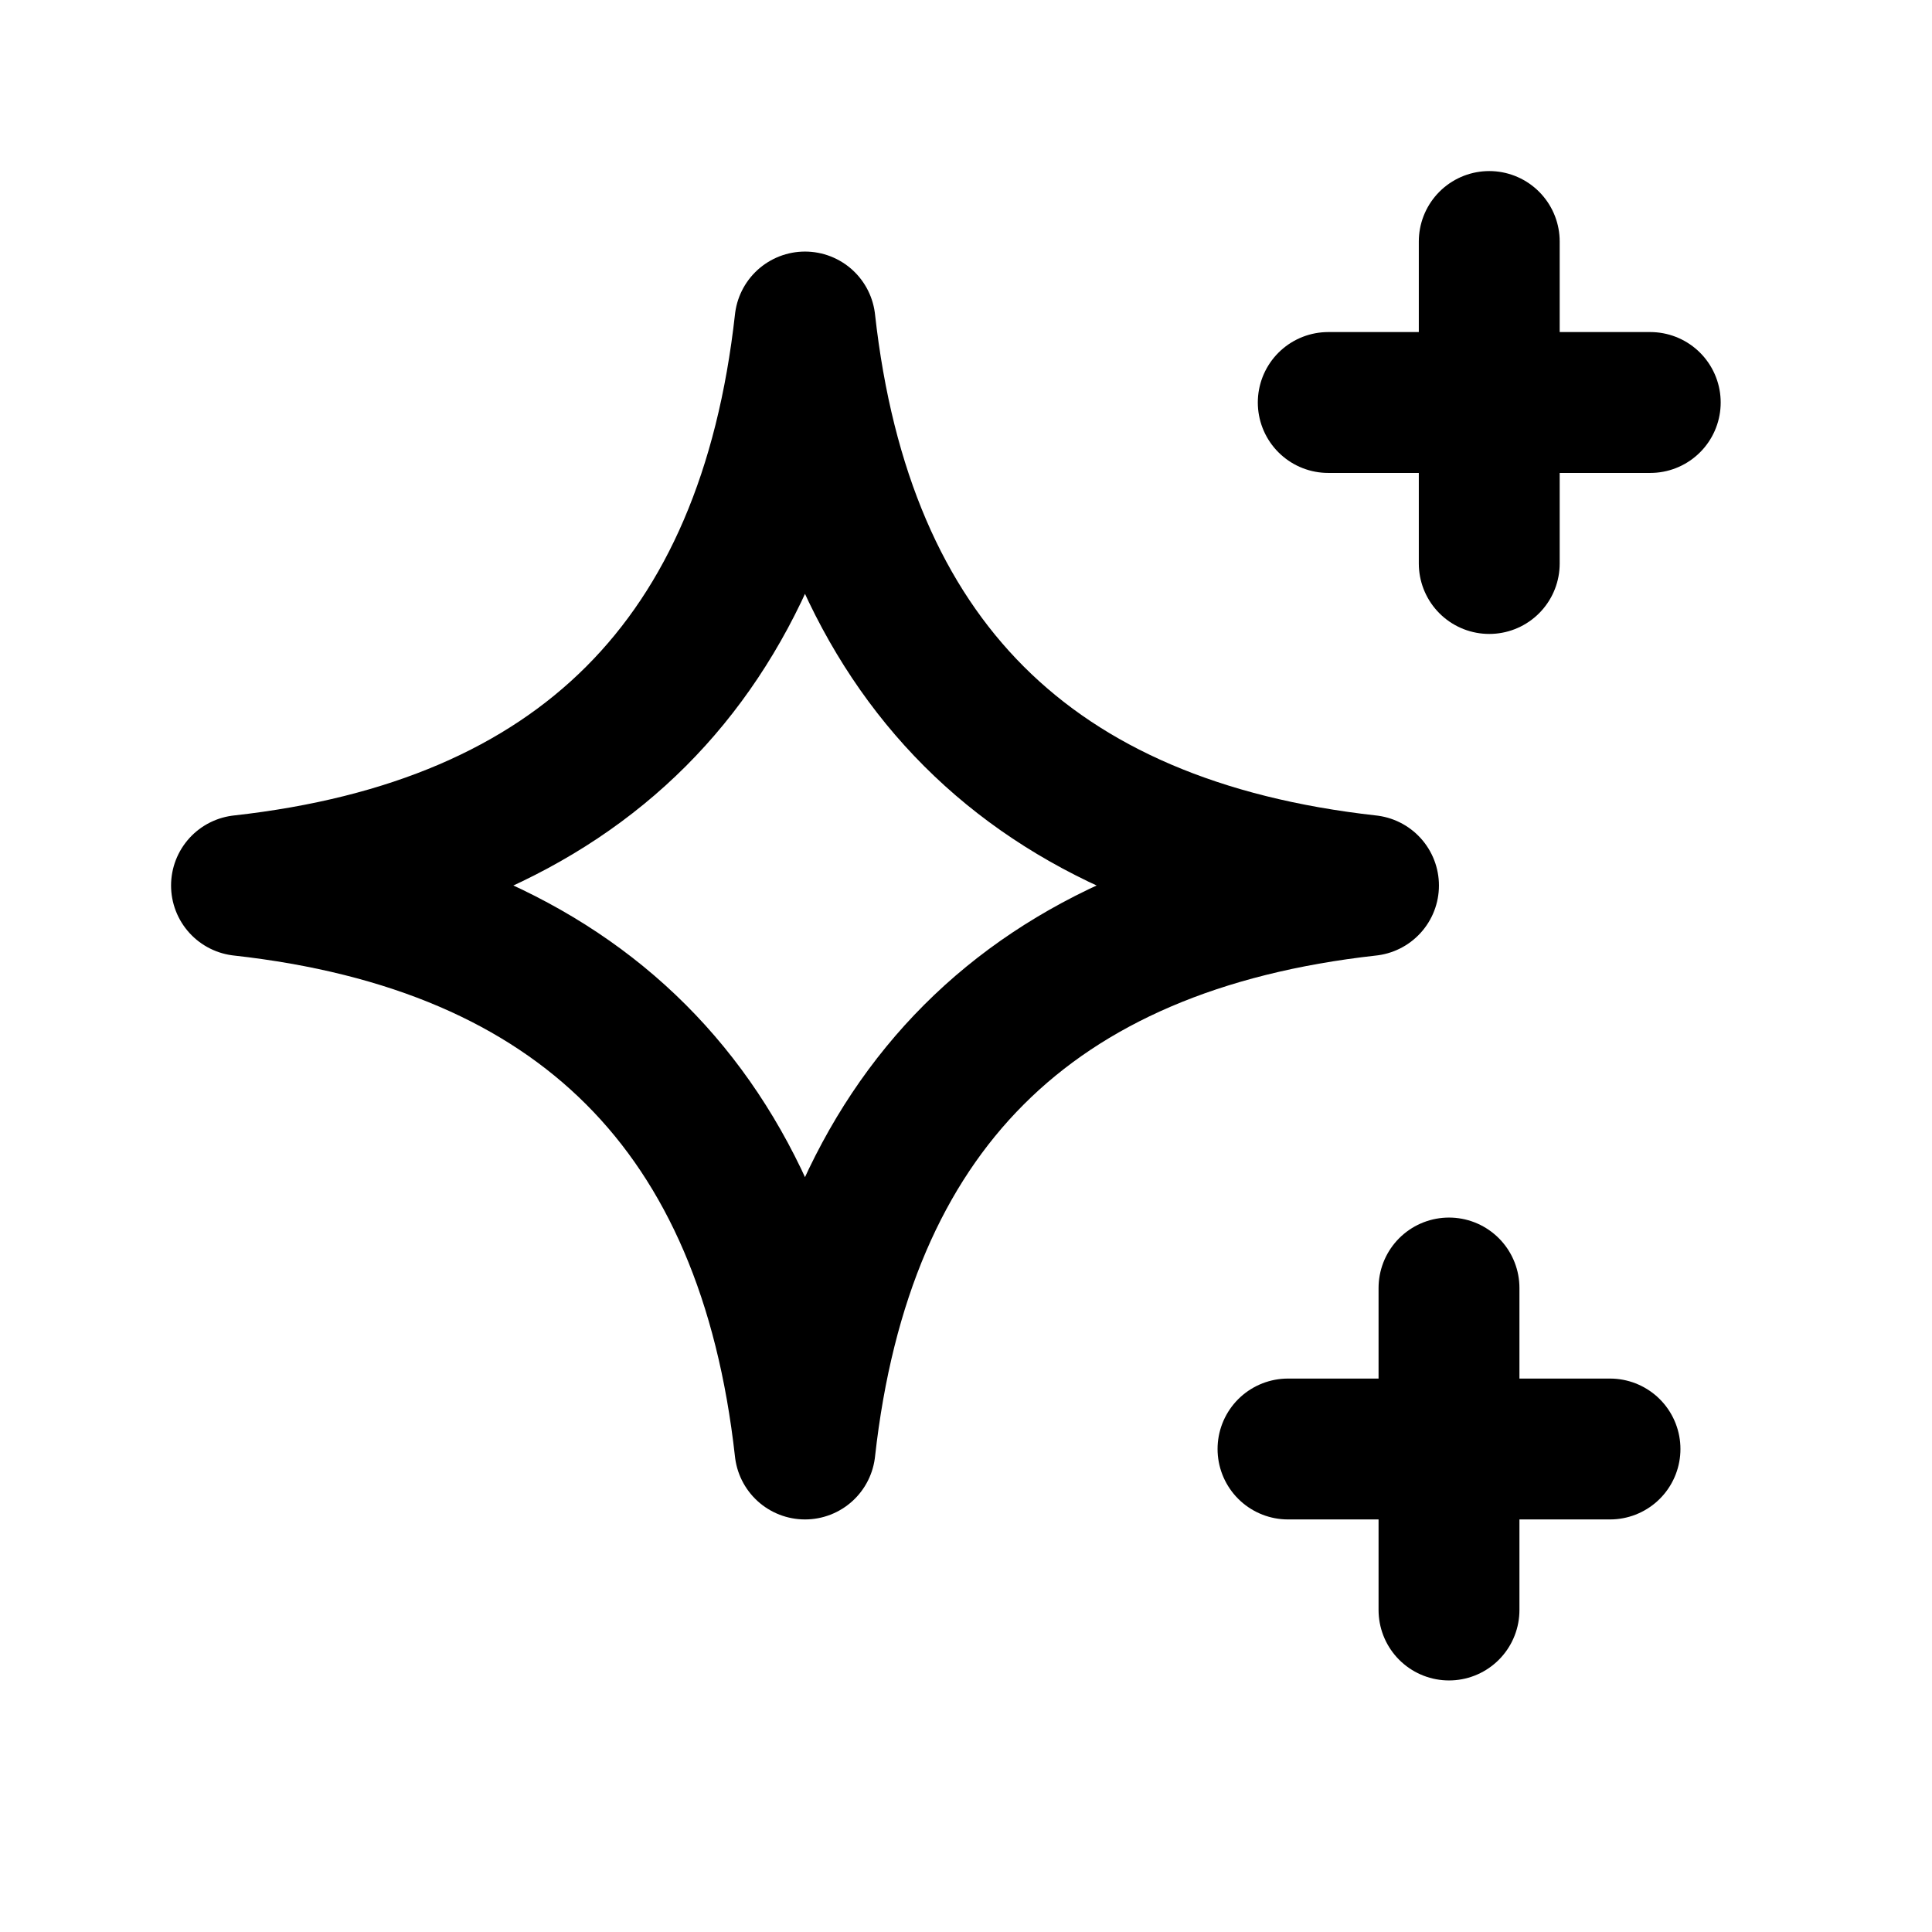
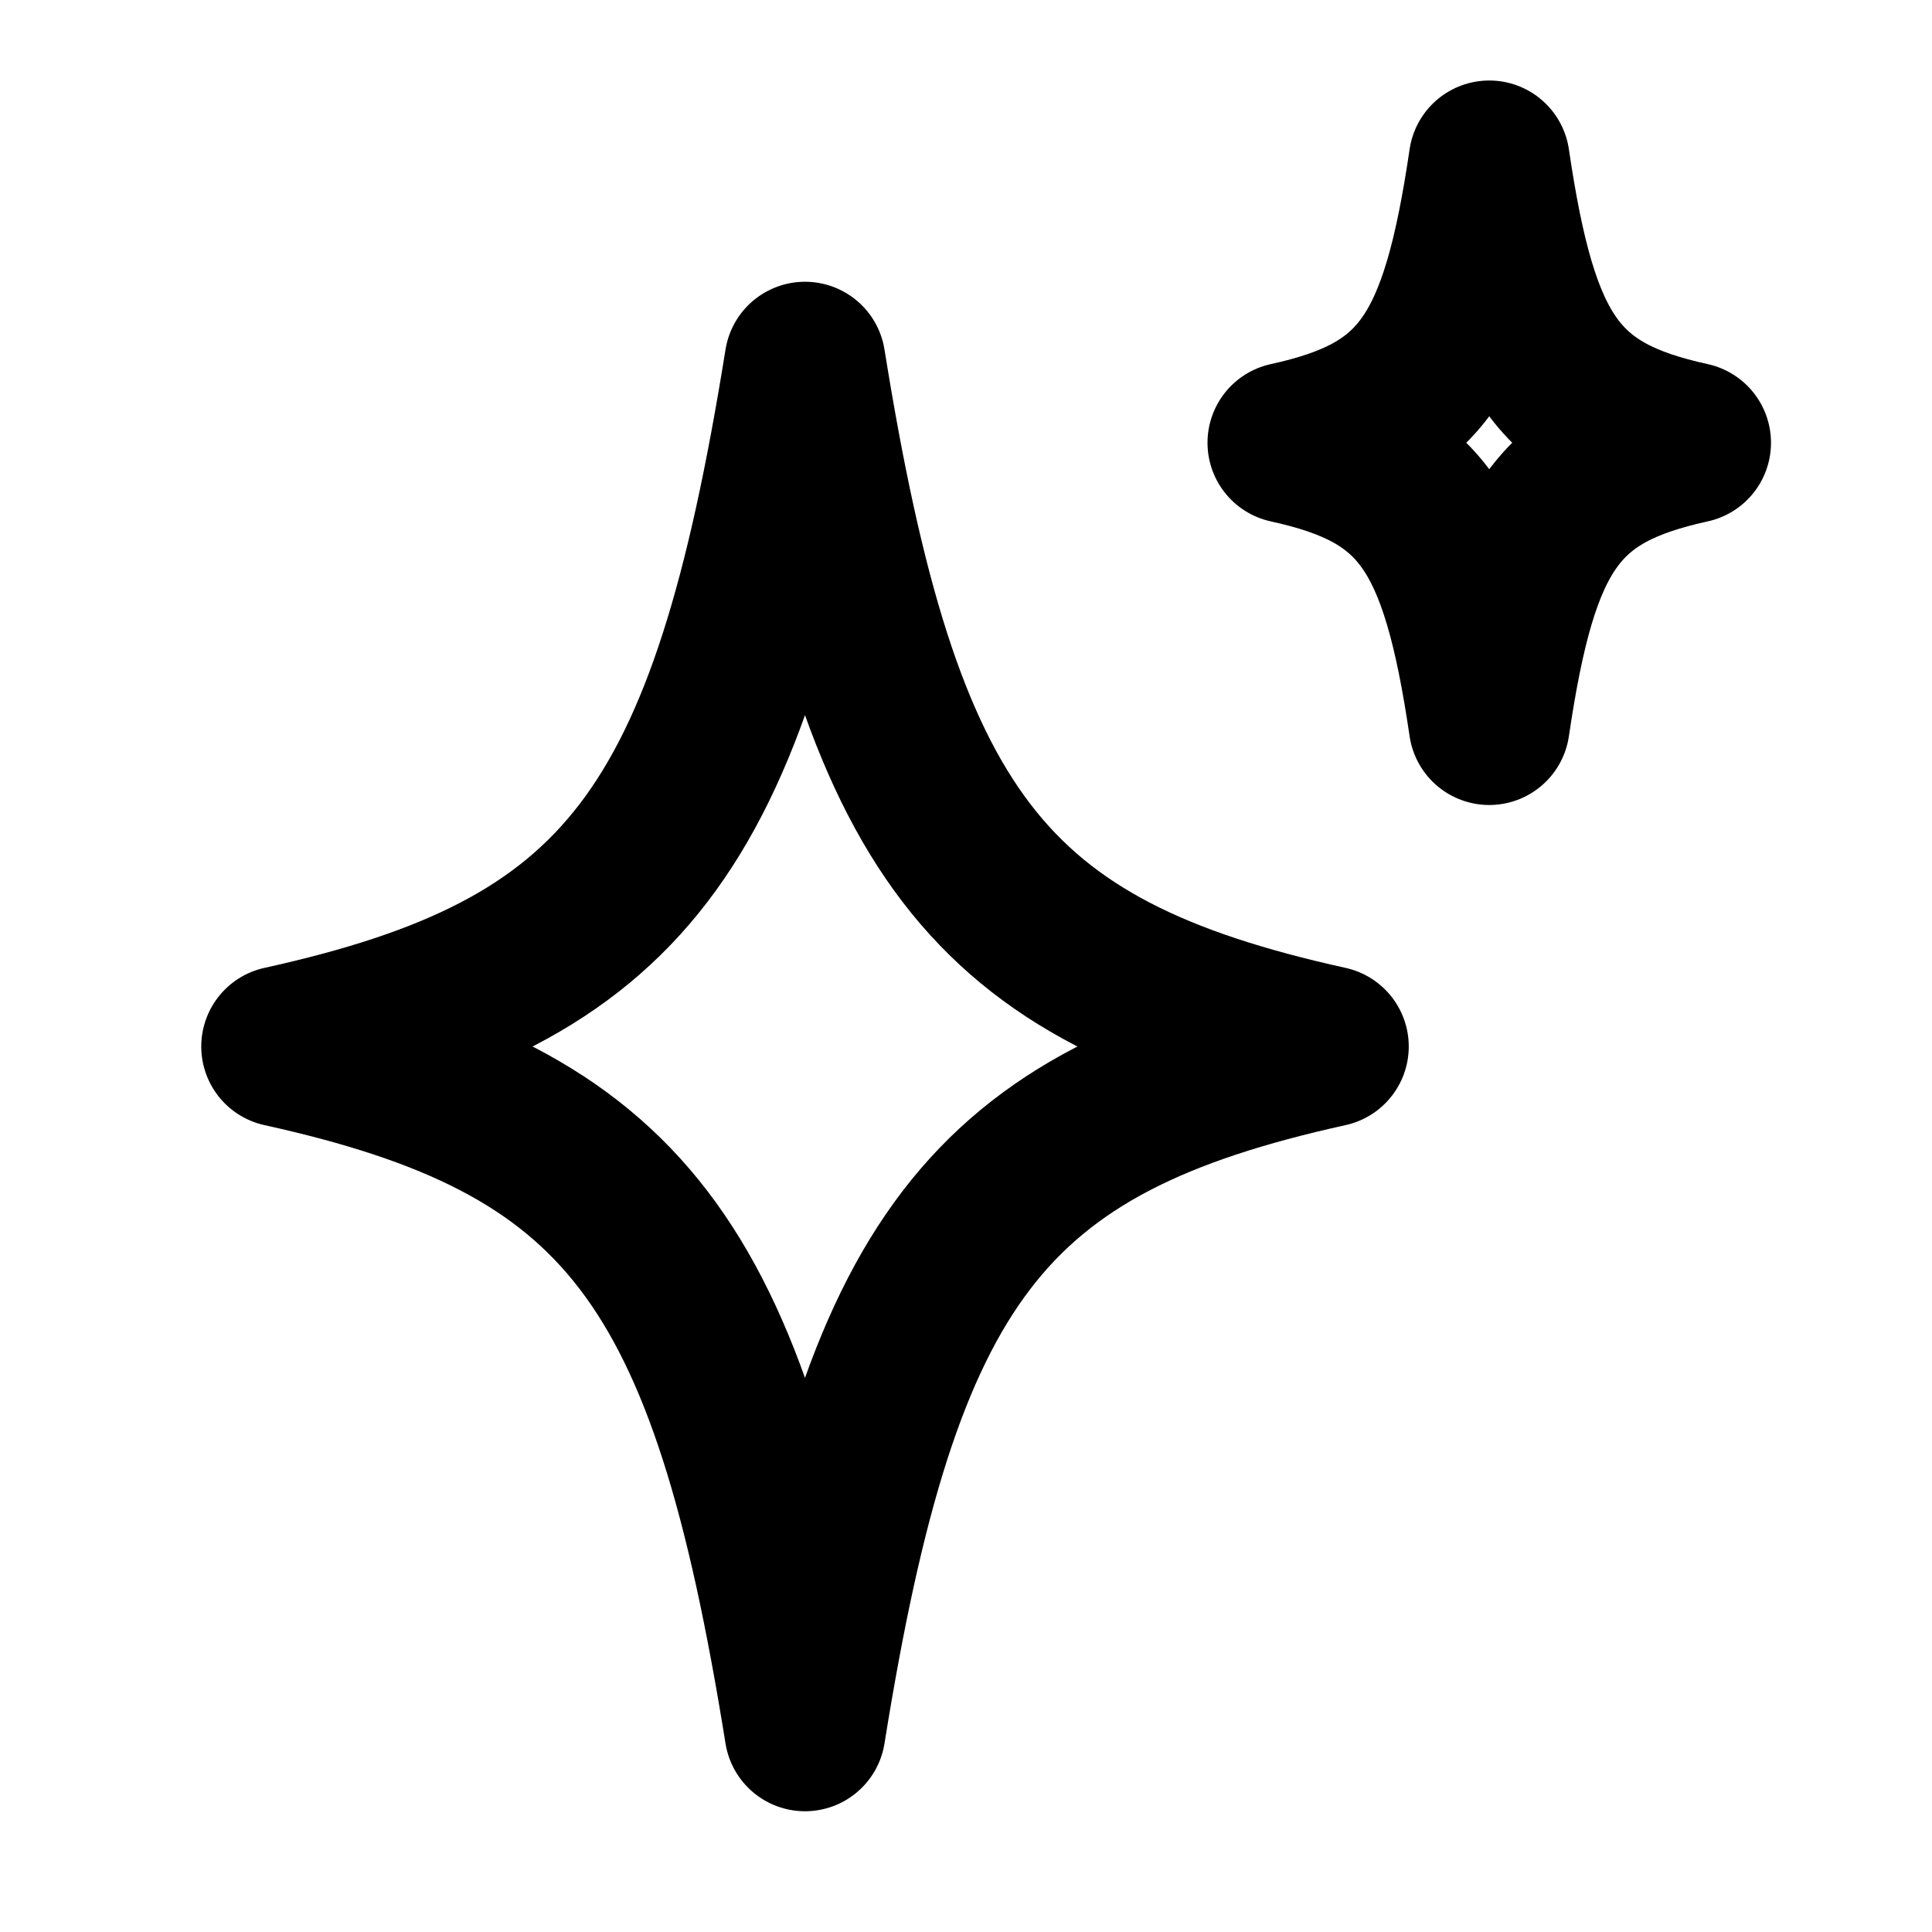
- <svg xmlns="http://www.w3.org/2000/svg" viewBox="0 0 24 24" fill="none" stroke="currentColor" stroke-width="1.75" stroke-linecap="round" stroke-linejoin="round">
-   <path d="M 10 4 Q 10.7 10.3 17 11 Q 10.7 11.7 10 18 Q 9.3 11.7 3 11 Q 9.3 10.3 10 4 Z M 18.5 3 V 7 M 16.5 5 H 20.5 M 18 16 V 20 M 16 18 H 20" />
+ <svg xmlns="http://www.w3.org/2000/svg" viewBox="0 0 24 24" fill="none" stroke="currentColor" stroke-width="2" stroke-linecap="round" stroke-linejoin="round">
+   <path d="M 10 4.5 C 10.94 10.36 12.24 12.06 16.5 13 C 12.24 13.94 10.94 15.64 10 21.5 C 9.06 15.64 7.76 13.94 3.5 13 C 7.76 12.06 9.06 10.36 10 4.5 Z M 18.5 2 C 18.86 4.44 19.36 5.14 21 5.5 C 19.36 5.86 18.86 6.56 18.5 9 C 18.14 6.56 17.64 5.86 16 5.5 C 17.64 5.14 18.14 4.44 18.5 2 Z" />
</svg>
